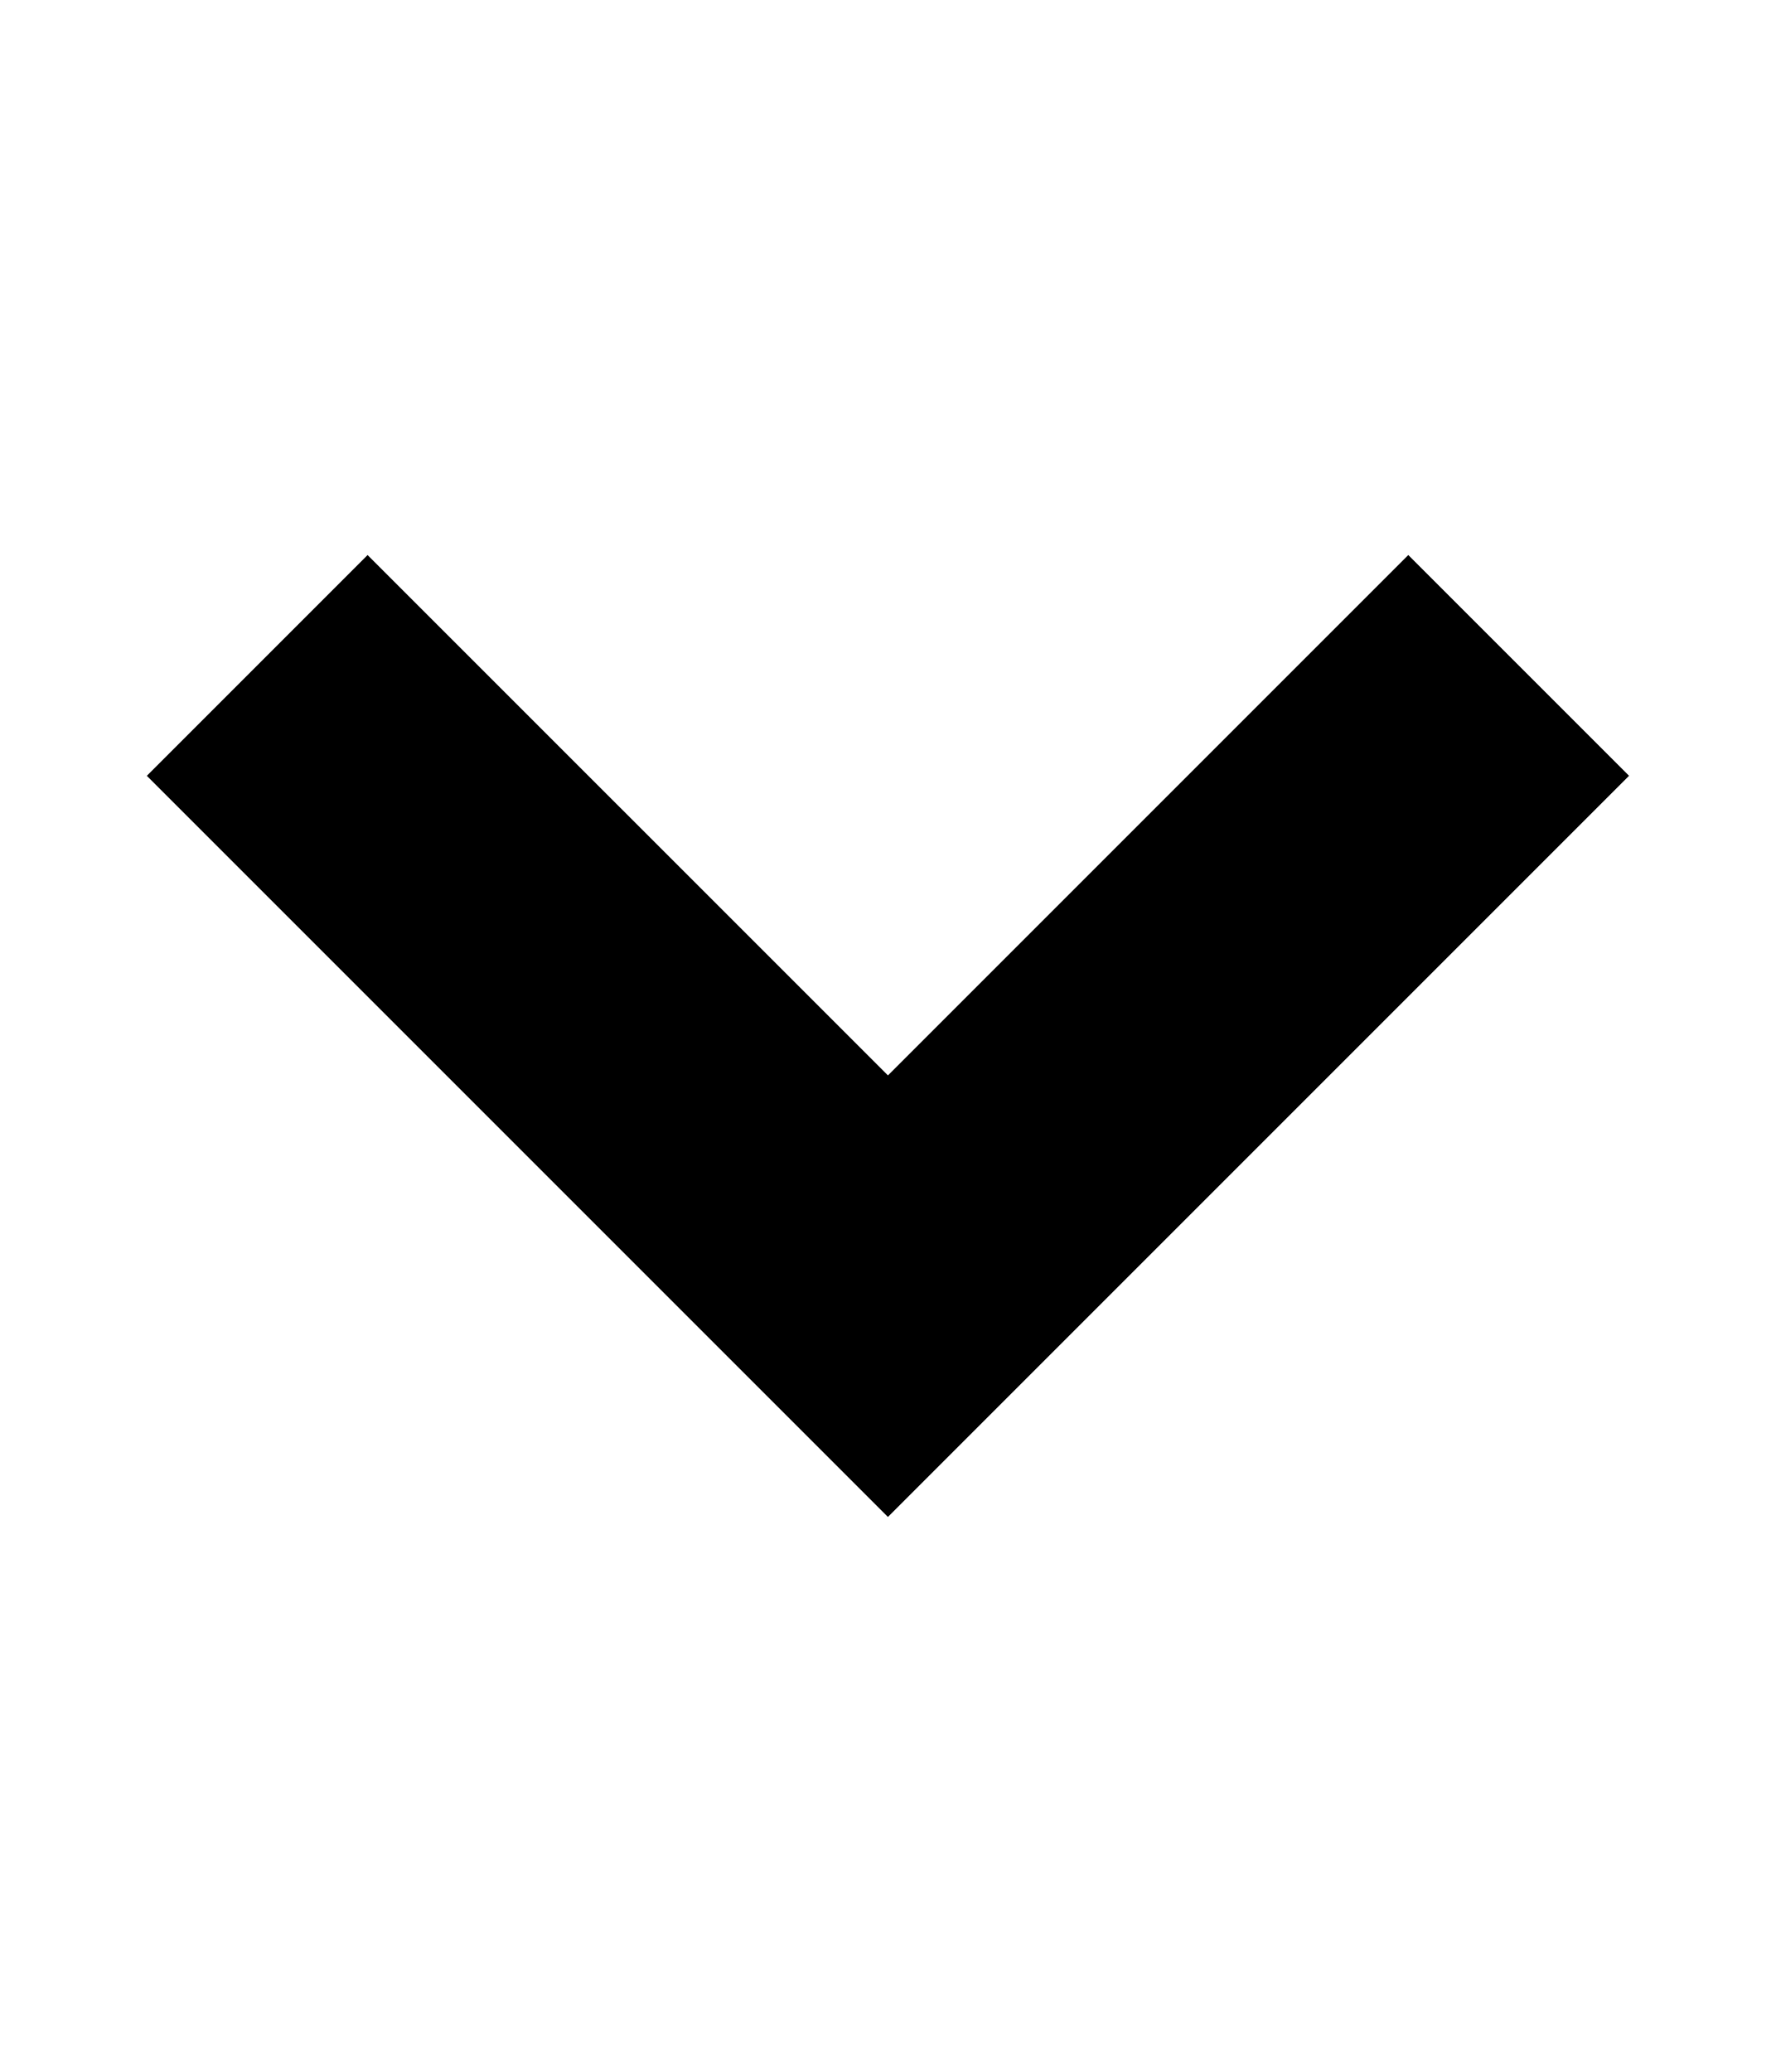
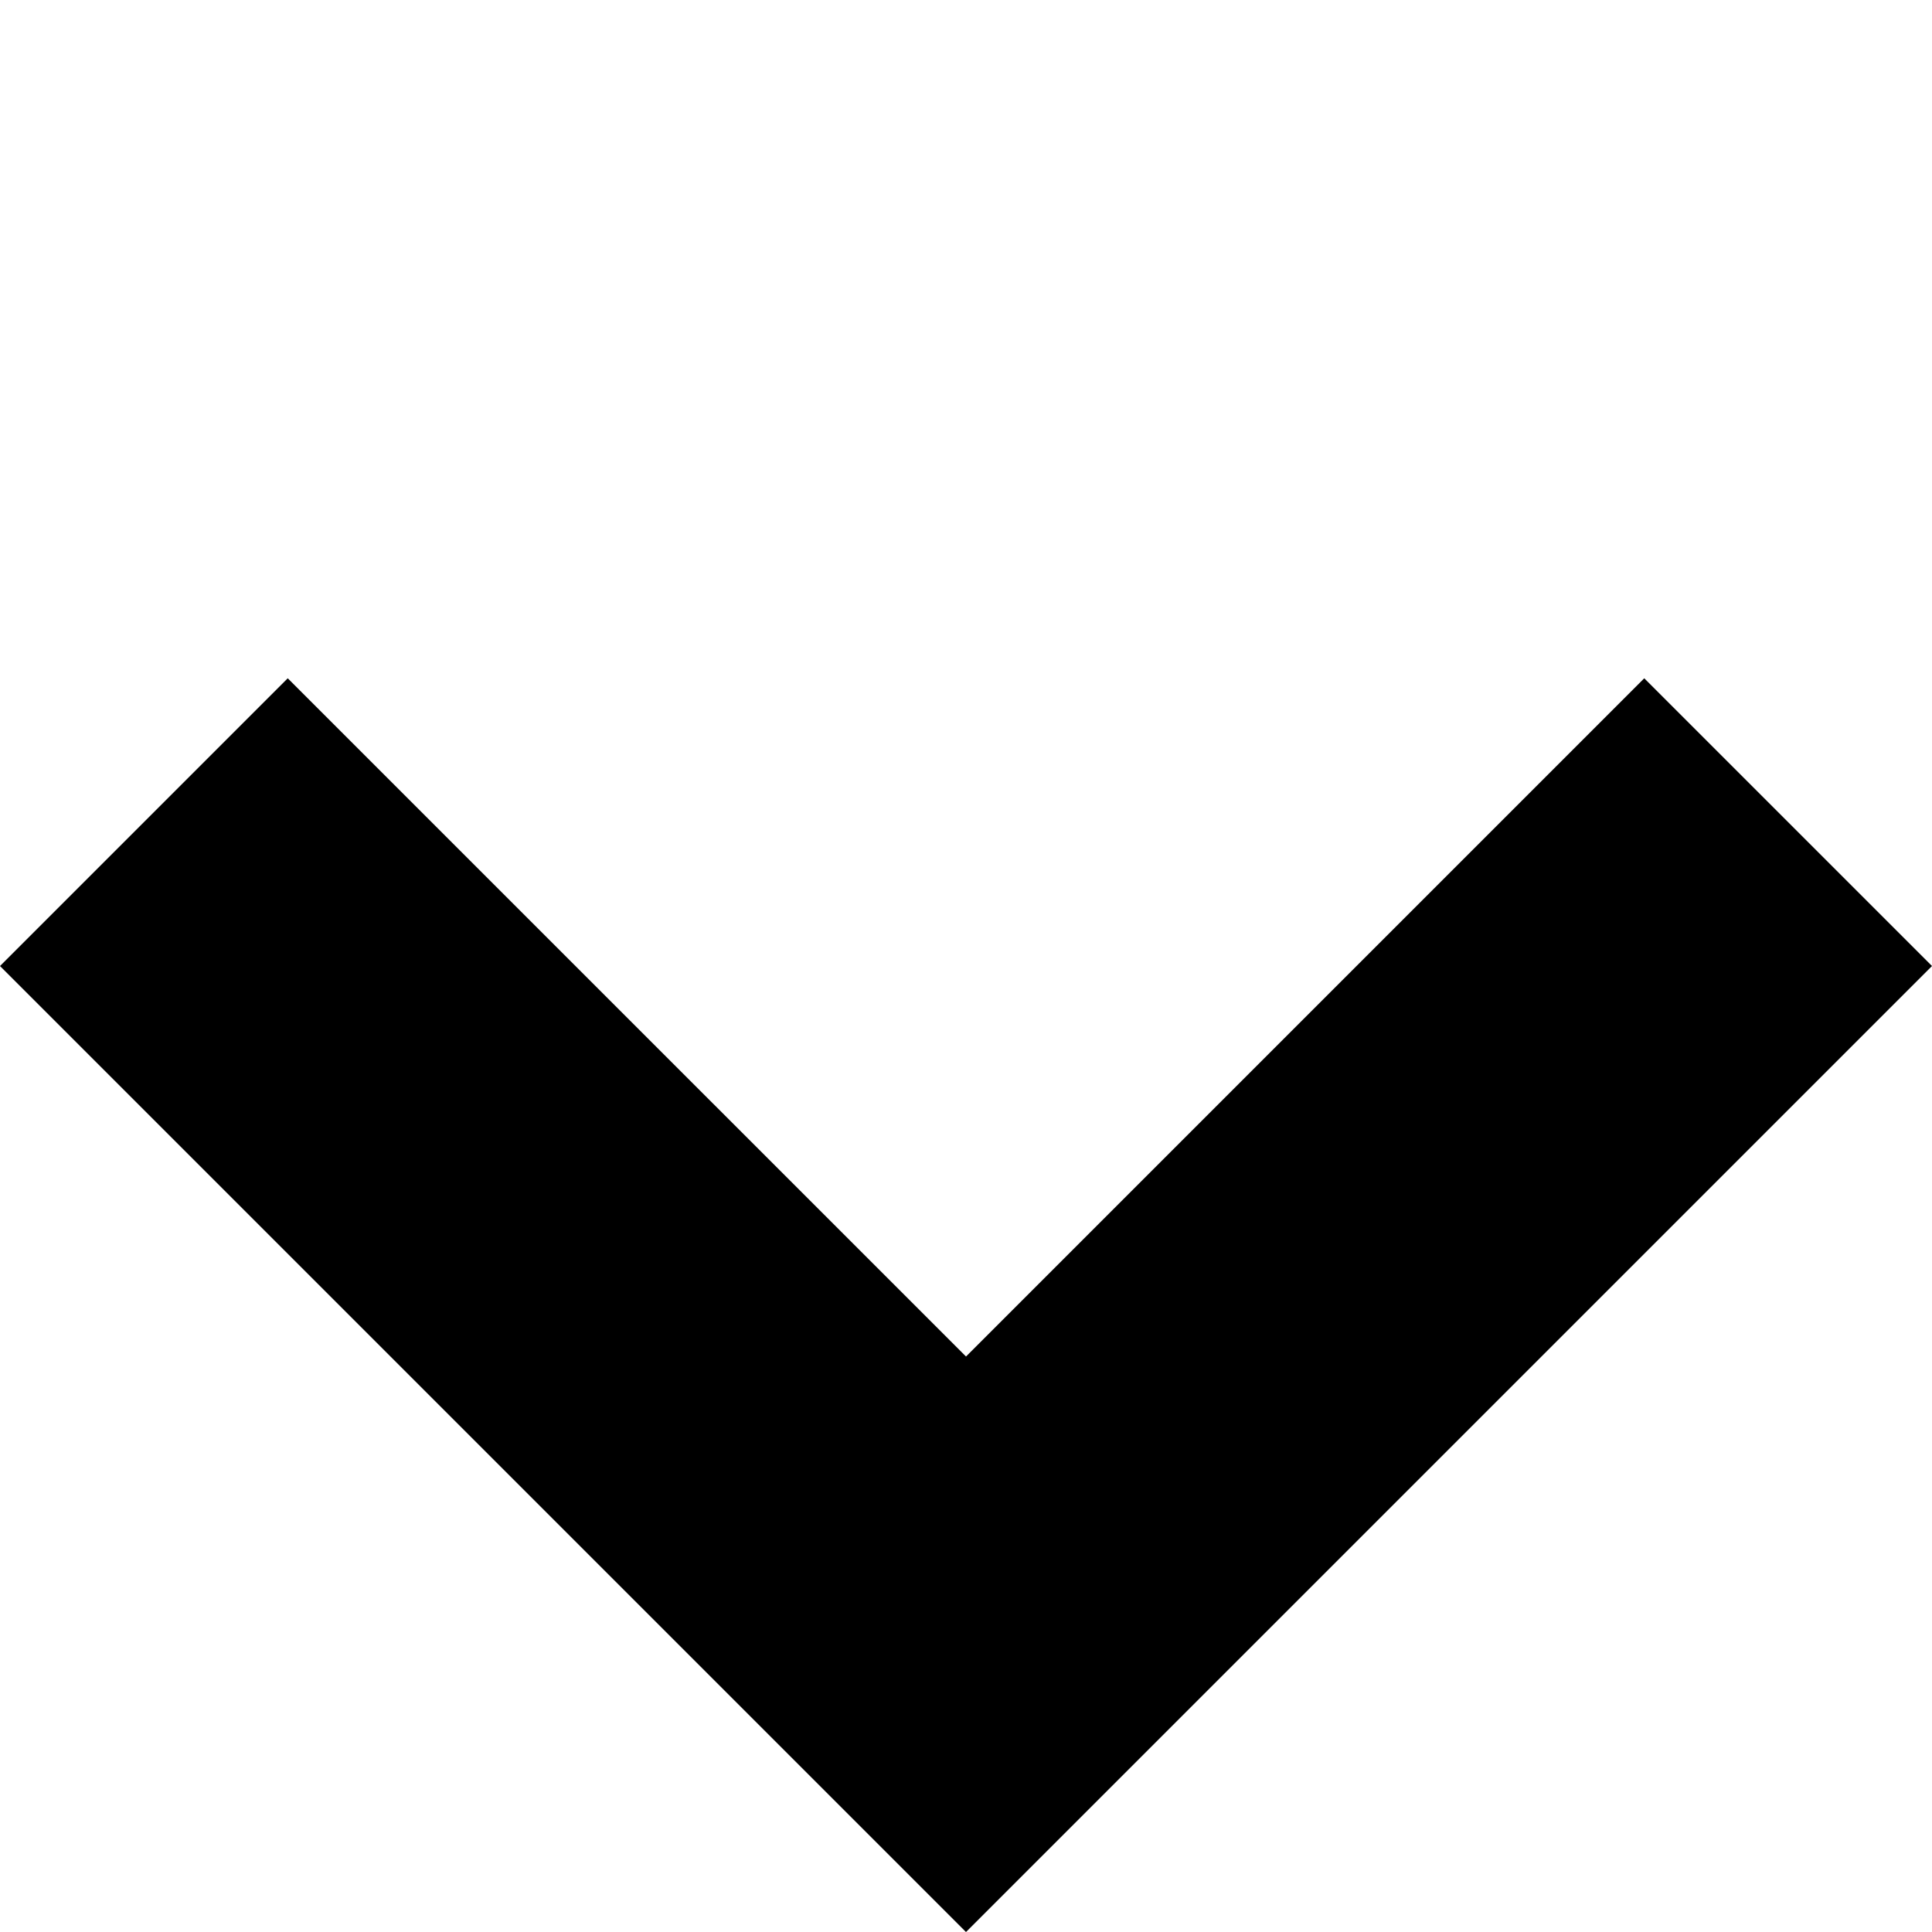
- <svg xmlns="http://www.w3.org/2000/svg" id="svg2" style="margin-top:9px;margin-left:10px;" data-tags="remove-circle, cancel, close, remove, delete" height="896" viewBox="0 0 768 896" width="768" version="1.1" data-du="">
+ <svg xmlns="http://www.w3.org/2000/svg" id="svg2" data-tags="remove-circle, cancel, close, remove, delete" height="1200" viewBox="0 0 1200 1200" width="1200" version="1.1" data-du="">
  <defs id="defs3181" />
-   <path style="font-size:1353.902px;font-style:italic;letter-spacing:0;word-spacing:0;font-family:Serif" id="path3134" d="M 384.003,655.979 479.464,560.518 704.503,335.479 609.029,240.018 384.003,465.044 158.964,240.018 l -95.468,95.468 225.026,225.026 95.468,95.468 z" />
+   <path style="font-size:1353.902px;font-style:italic;letter-spacing:0;word-spacing:0;font-family:Serif" id="path3134" d="M 600.006,1200 778.715,1021.291 1200,600.006 1021.267,421.297 600.006,842.558 178.721,421.297 -1.9e-5,600.018 421.262,1021.279 599.982,1200 z" />
</svg>
